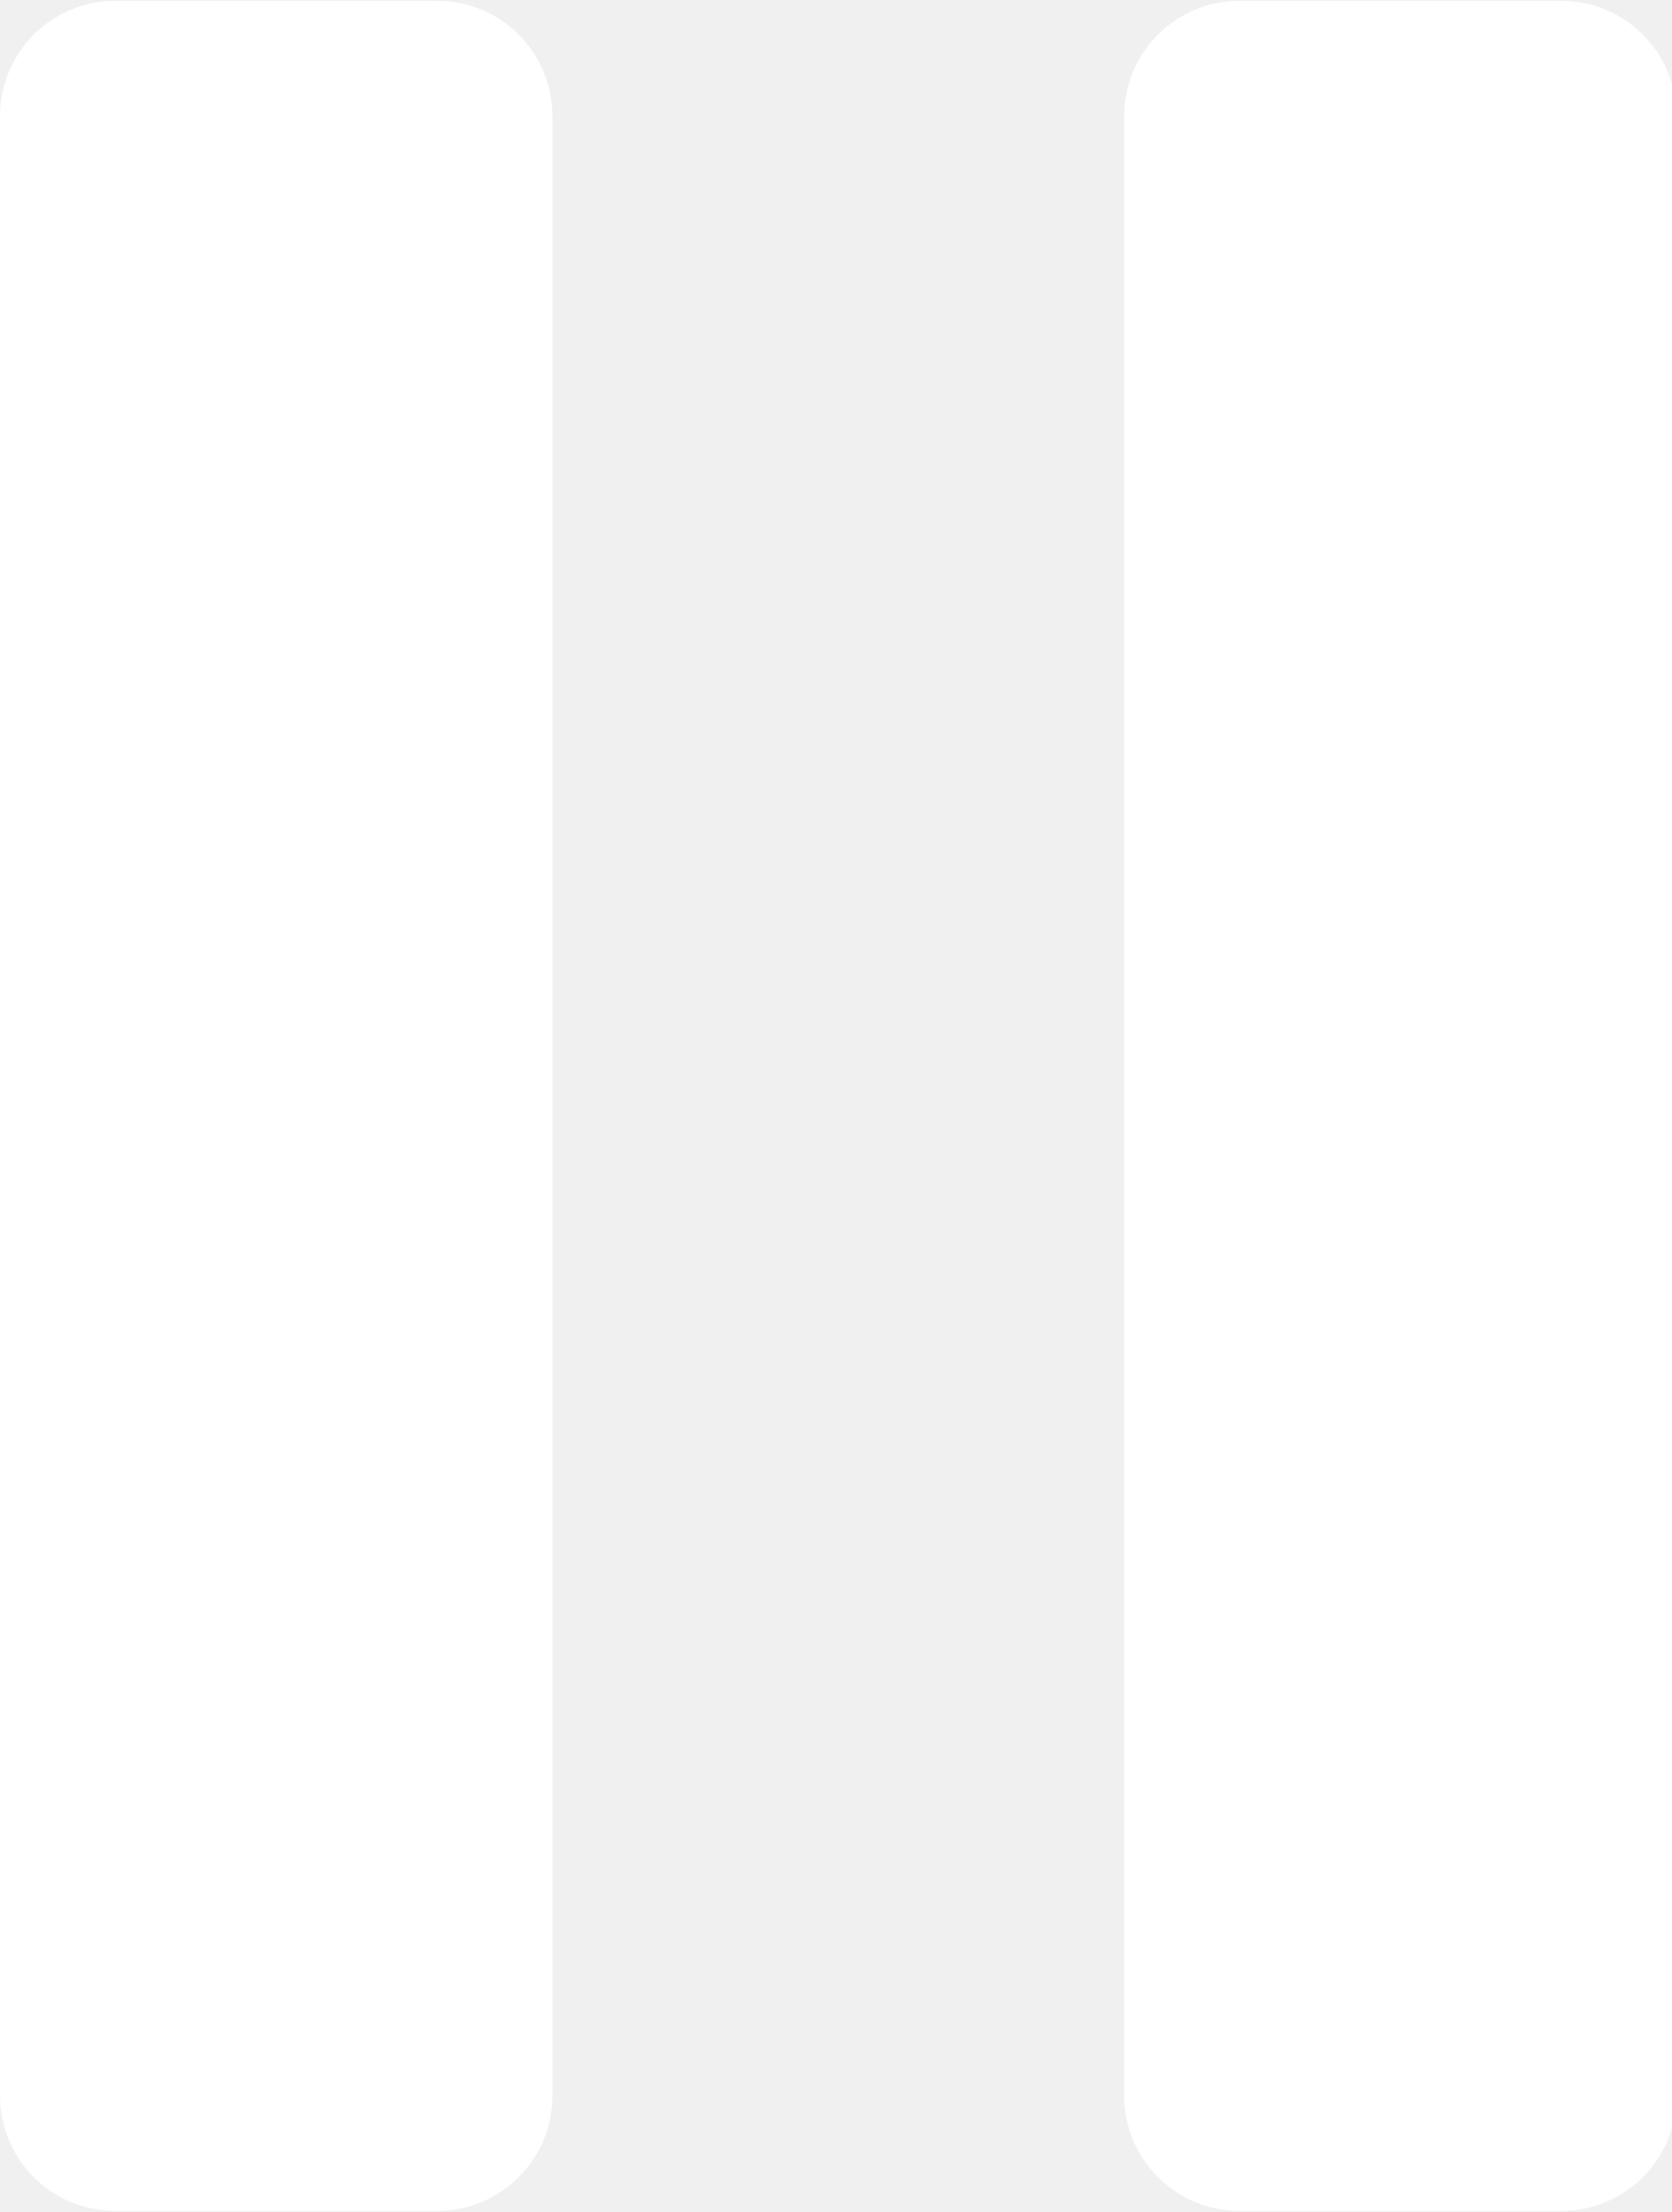
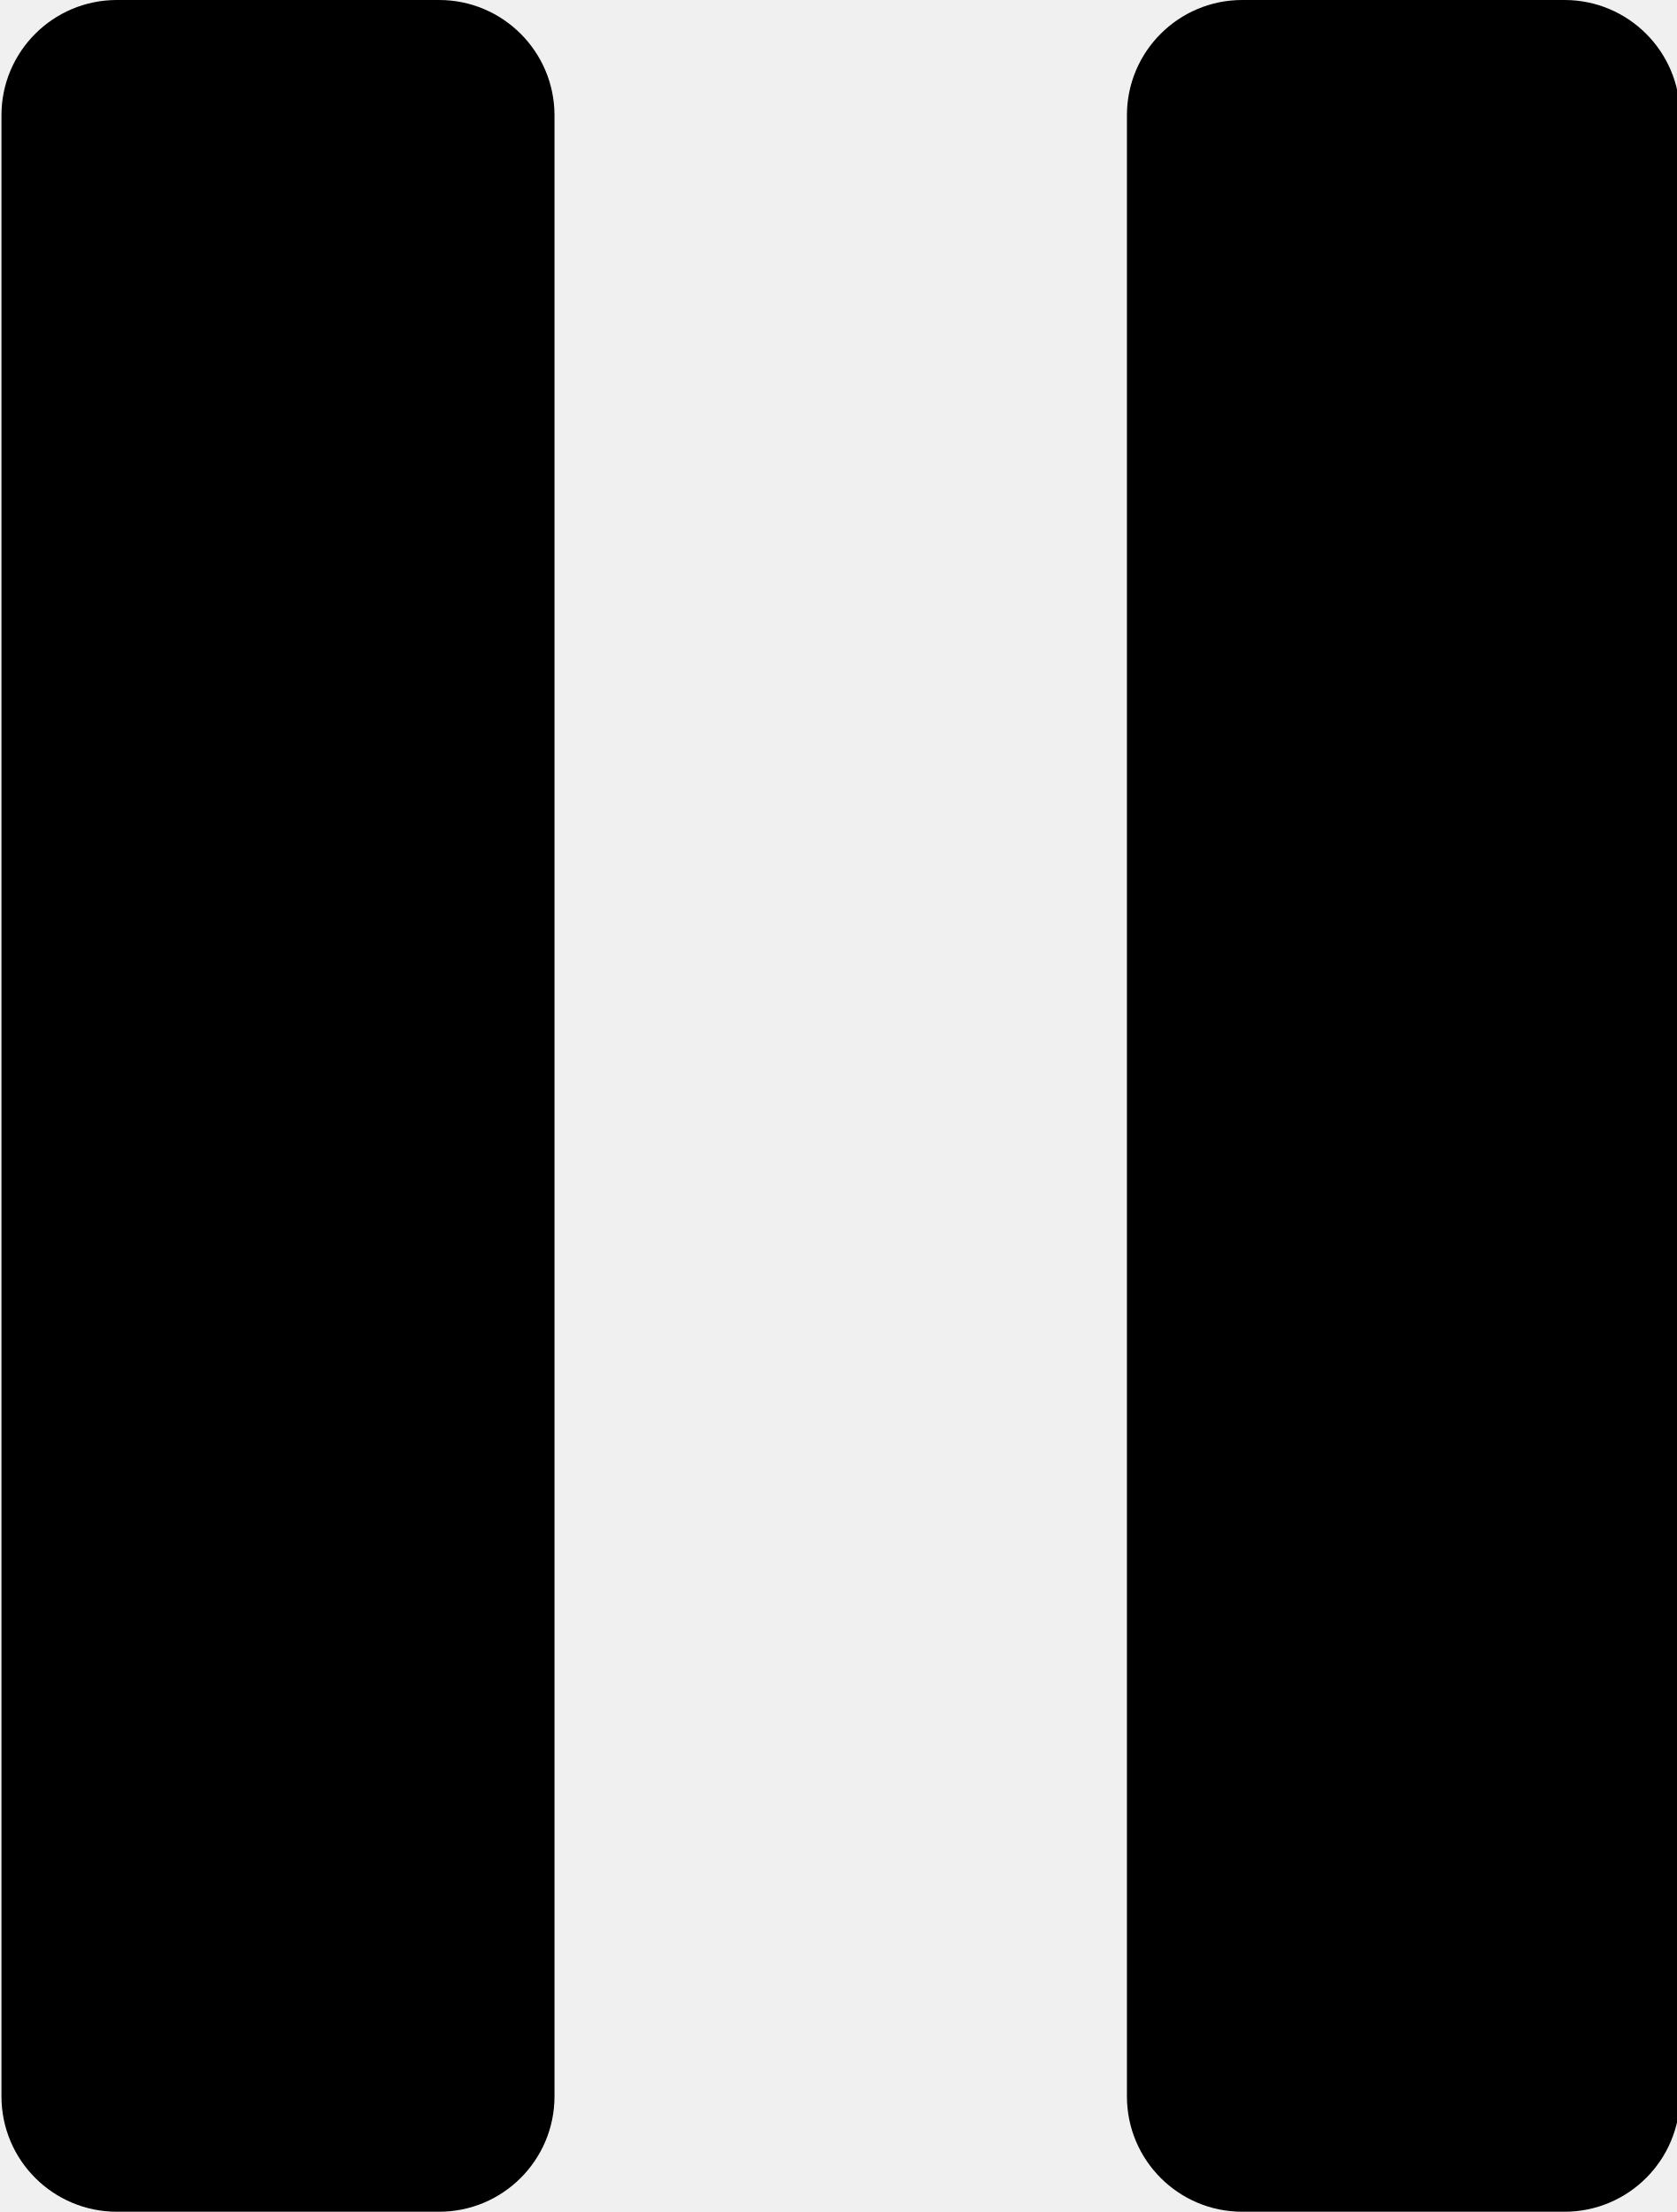
- <svg xmlns="http://www.w3.org/2000/svg" xml:space="preserve" width="0.35in" height="0.463in" version="1.1" style="shape-rendering:geometricPrecision; text-rendering:geometricPrecision; image-rendering:optimizeQuality; fill-rule:evenodd; clip-rule:evenodd" viewBox="0 0 174 230">
-   <defs>
-     <style type="text/css">
-    
-     .fil0 {fill:white}
-    
-   </style>
-   </defs>
+ <svg xmlns="http://www.w3.org/2000/svg" version="1.1" id="Layer_1" x="0px" y="0px" width="25.235px" height="33.3px" viewBox="0 0 25.235 33.3" enable-background="new 0 0 25.235 33.3" xml:space="preserve">
  <g id="Layer_x0020_1">
-     <rect class="fil0" width="57.494" height="229.976" rx="12" ry="12" />
-     <rect class="fil0" x="117" width="57.494" height="229.976" rx="12" ry="12" />
+     <path d="M1.759,0h4.85c0.959,0,1.737,0.778,1.737,1.737v29.822c0,0.96-0.778,1.737-1.737,1.737h-4.85   c-0.959,0-1.737-0.777-1.737-1.737V1.737C0.021,0.778,0.799,0,1.759,0z" />
+     <path d="M18.698,0h4.85c0.96,0,1.738,0.778,1.738,1.737v29.822c0,0.96-0.778,1.737-1.738,1.737h-4.85   c-0.959,0-1.736-0.777-1.736-1.737V1.737C16.961,0.778,17.739,0,18.698,0z" />
  </g>
</svg>
